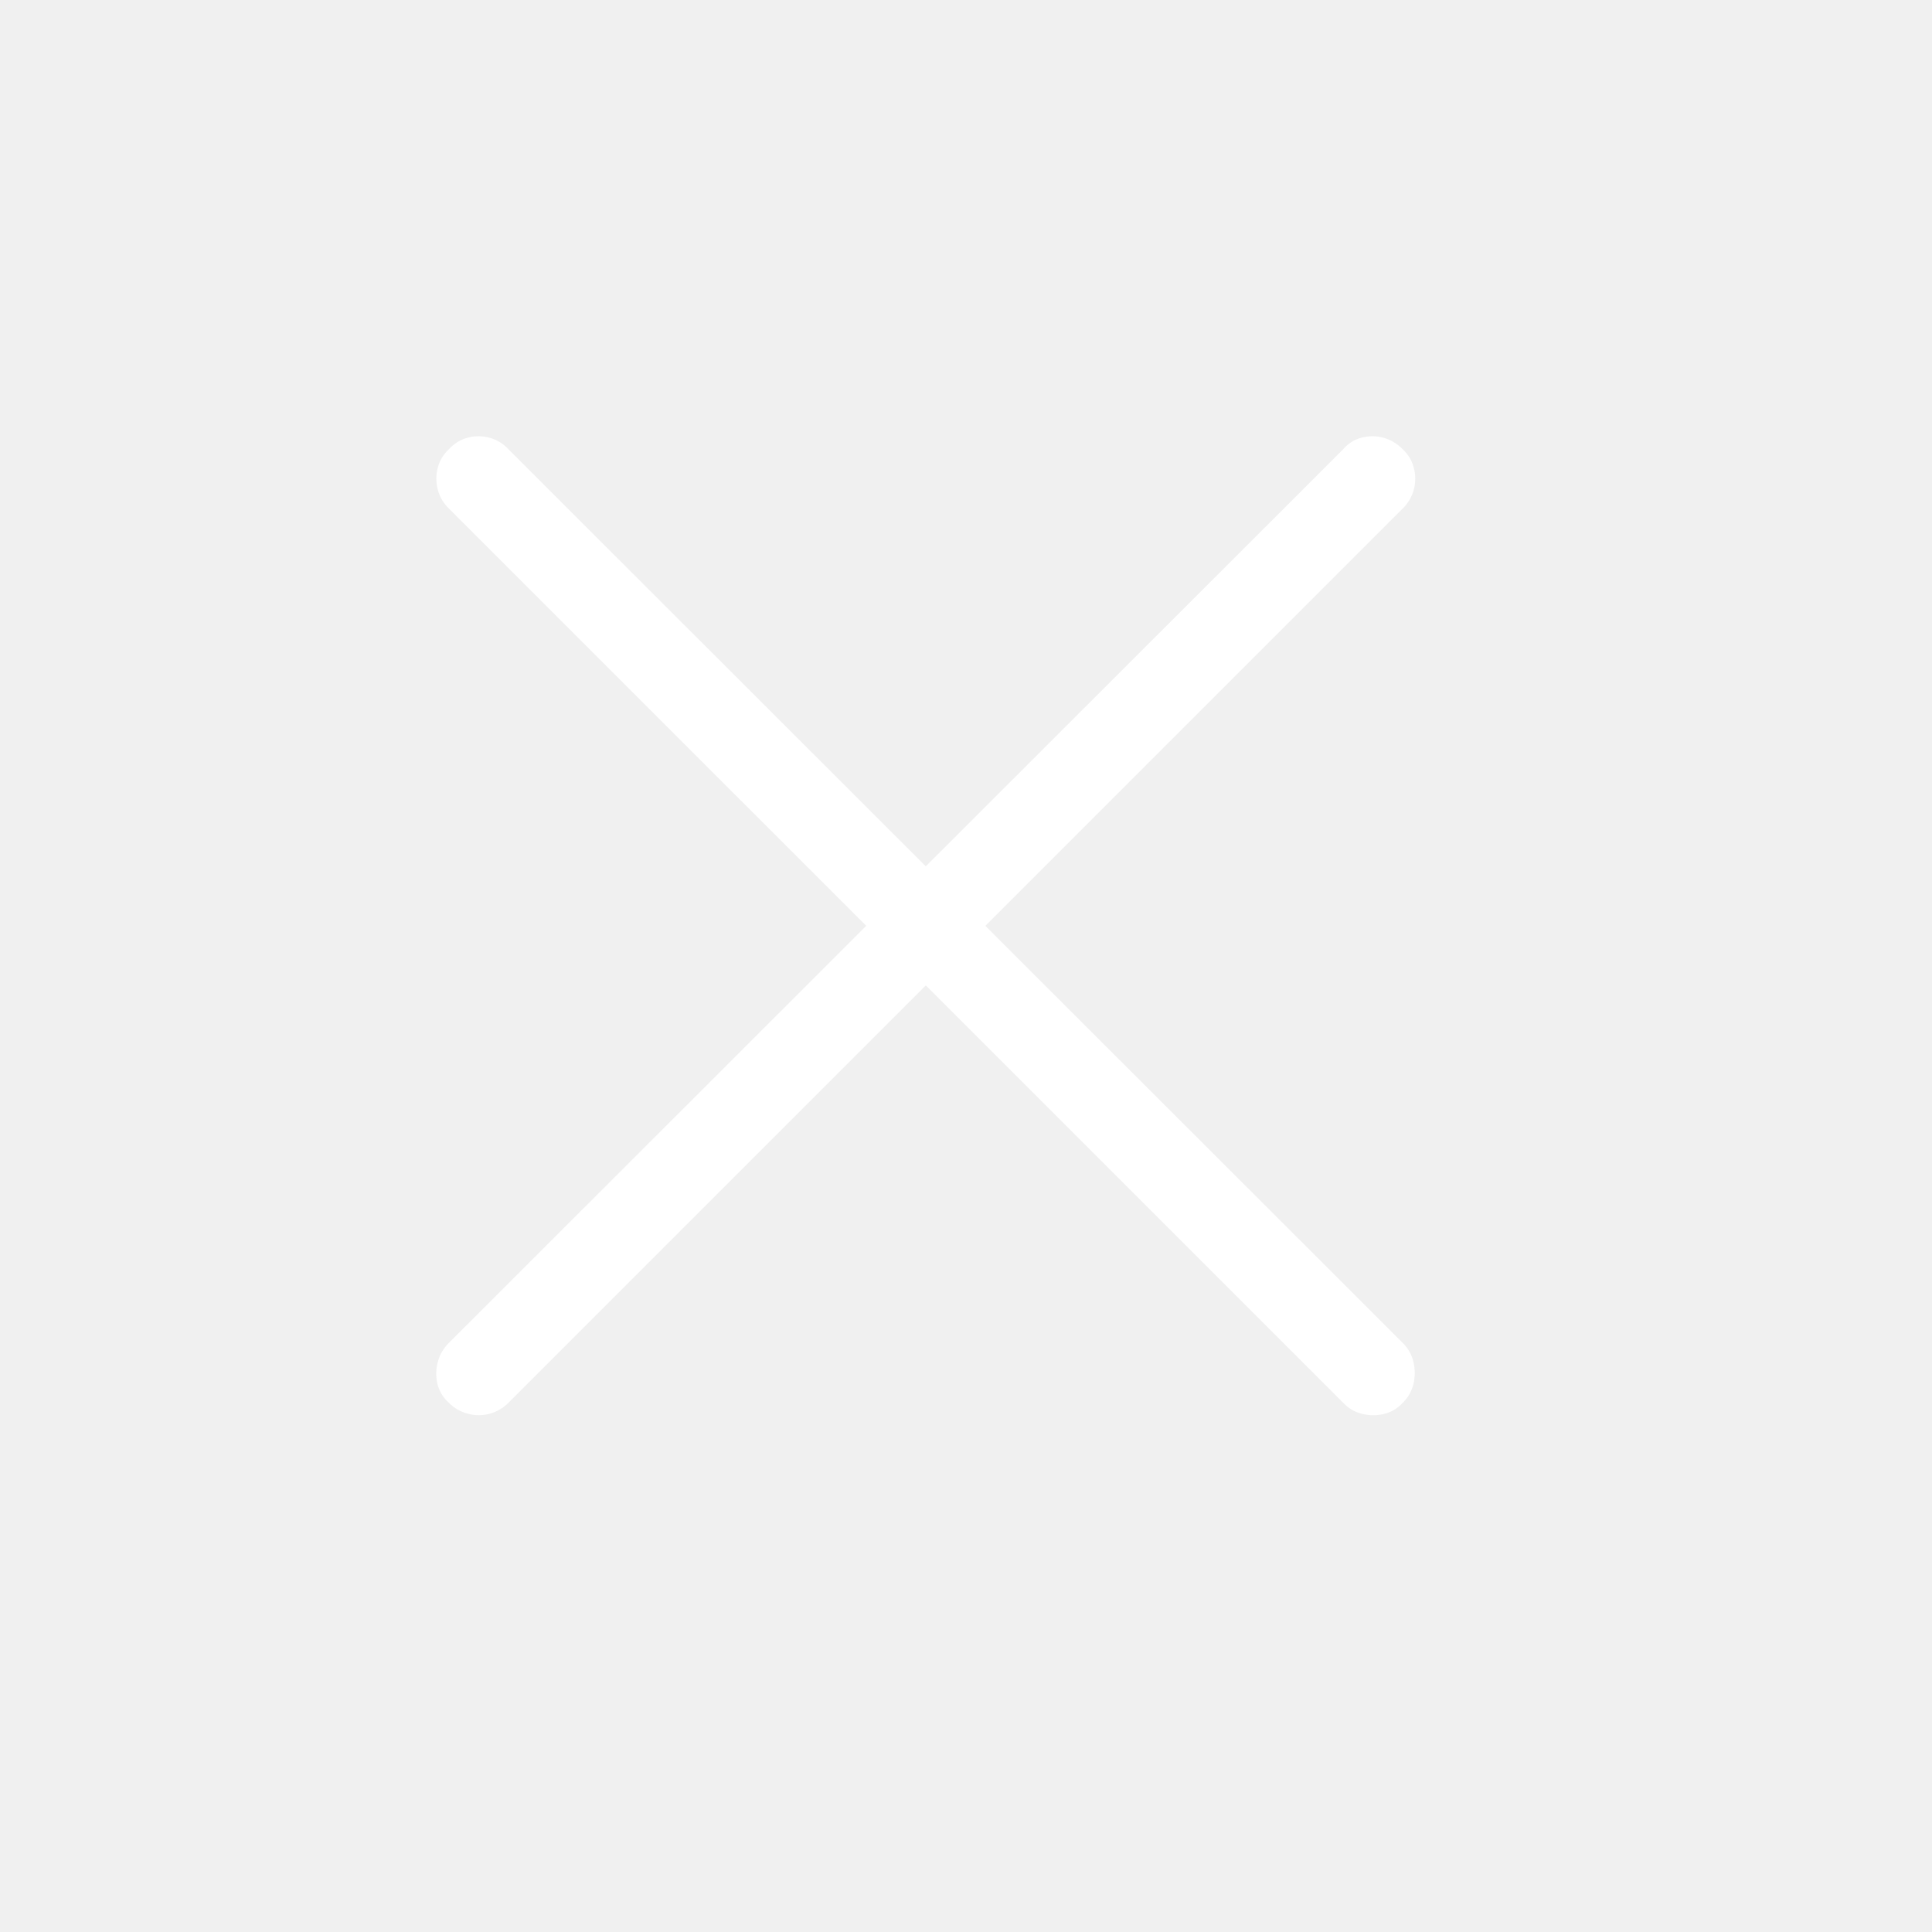
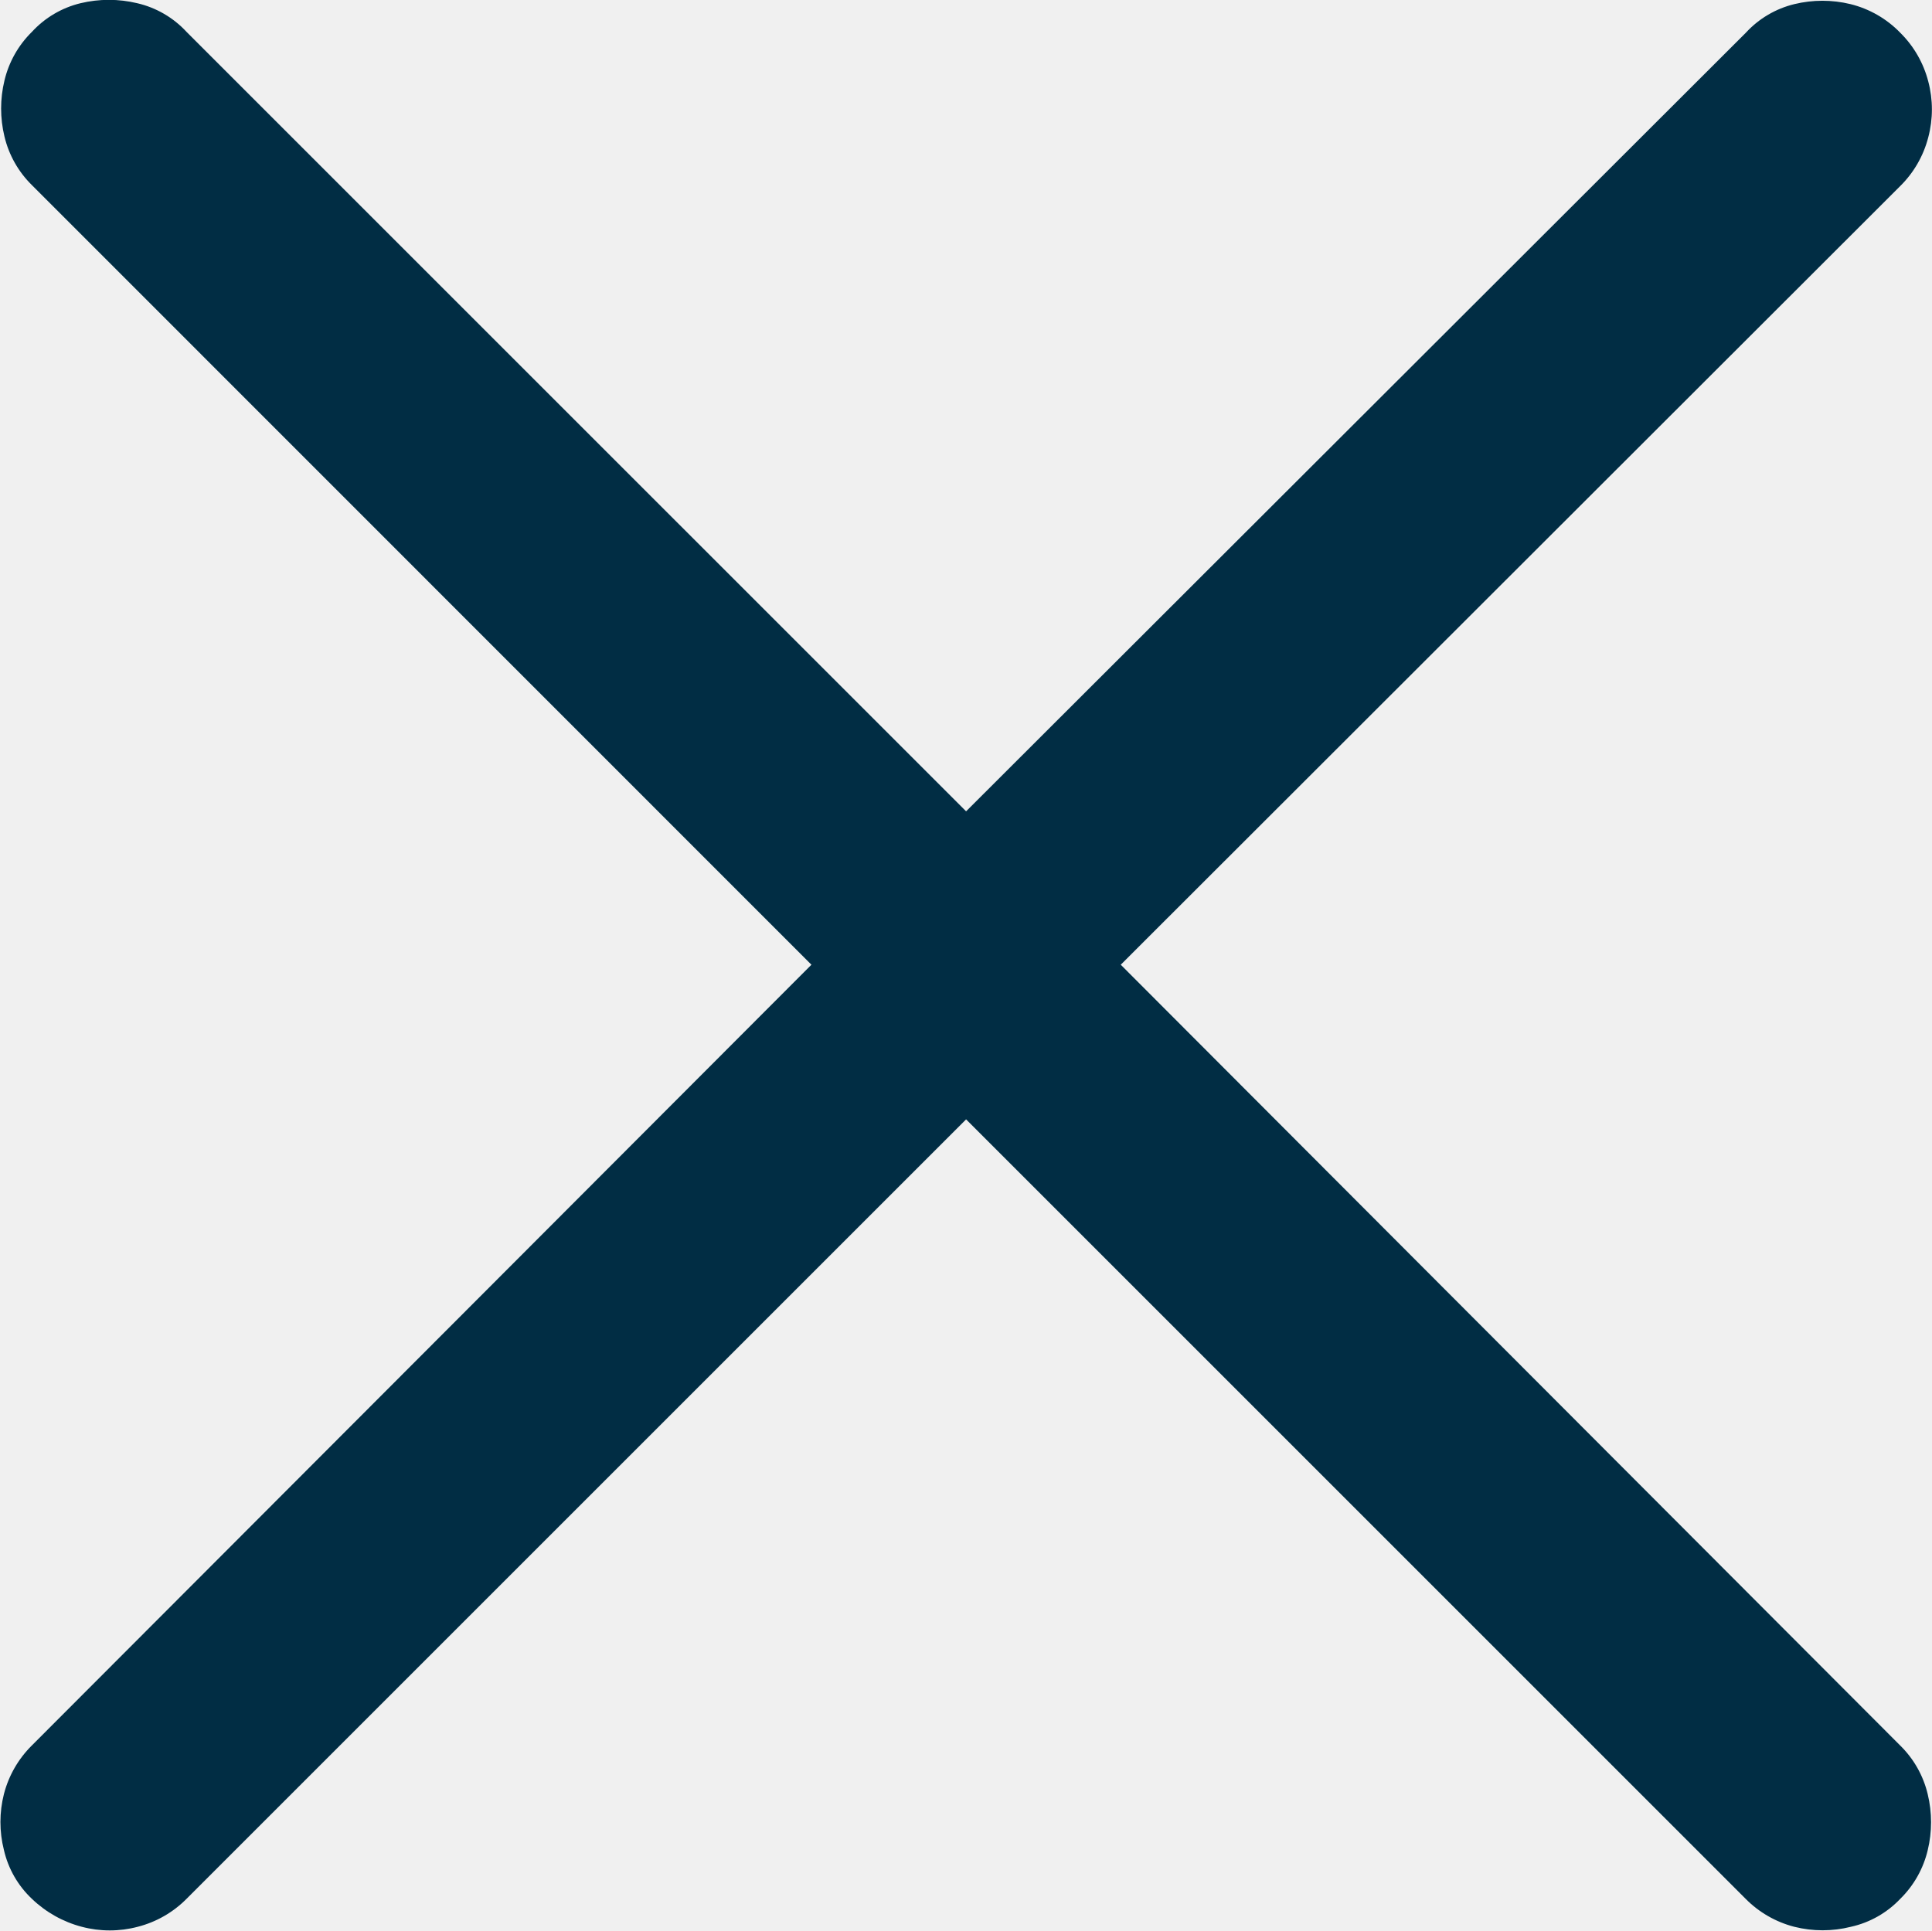
- <svg xmlns="http://www.w3.org/2000/svg" xmlns:xlink="http://www.w3.org/1999/xlink" width="24" height="24" viewBox="0 0 24 24">
-   <defs>
-     <symbol id="icon_guide" data-name="icon guide" viewBox="0 0 24 24">
-       <g style="opacity: 0">
-         <path d="M23,1V23H1V1H23m1-1H0V24H24V0Z" style="fill: #f40005" />
-       </g>
-     </symbol>
-   </defs>
-   <g id="Layer_2" data-name="Layer 2">
-     <g id="art">
-       <g>
-         <use width="24" height="24" xlink:href="#icon_guide" />
-         <path d="M16.684,5.582a.445.445,0,0,1,.23-.145.526.526,0,0,1,.27,0,.535.535,0,0,1,.242.145.467.467,0,0,1,.137.23.524.524,0,0,1,0,.27.512.512,0,0,1-.137.234L6.317,17.425a.518.518,0,0,1-.504.137.509.509,0,0,1-.238-.137.453.453,0,0,1-.141-.234.55.55,0,0,1,.004-.27.509.509,0,0,1,.137-.238Zm-11.246.5a.526.526,0,0,1,0-.27.461.461,0,0,1,.137-.23.484.484,0,0,1,.234-.145.526.526,0,0,1,.27,0,.492.492,0,0,1,.238.145L17.426,16.683a.486.486,0,0,1,.133.238.599.599,0,0,1,0,.27.48.48,0,0,1-.133.234.456.456,0,0,1-.238.141.575.575,0,0,1-.273-.004.468.468,0,0,1-.23-.137L5.575,6.316A.505.505,0,0,1,5.438,6.082Z" style="fill: #fff" />
-       </g>
-     </g>
-   </g>
+ <svg xmlns="http://www.w3.org/2000/svg" id="close" width="10.843" height="10.838" viewBox="0 0 10.843 10.838">
+   <path id="Path_703" data-name="Path 703" d="M-5.168.314a.638.638,0,0,0,.28.157.613.613,0,0,0,.314,0A.592.592,0,0,0-4.3.314L.075-4.061,4.45.314a.592.592,0,0,0,.273.157.652.652,0,0,0,.318,0A.544.544,0,0,0,5.318.314.566.566,0,0,0,5.472.041a.667.667,0,0,0,0-.314.566.566,0,0,0-.154-.273L.943-4.929,5.318-9.3a.592.592,0,0,0,.157-.273.613.613,0,0,0,0-.314.592.592,0,0,0-.157-.273.584.584,0,0,0-.28-.161.667.667,0,0,0-.314,0,.544.544,0,0,0-.273.161L.075-5.79-4.3-10.165a.544.544,0,0,0-.277-.161.681.681,0,0,0-.318,0,.544.544,0,0,0-.273.161.566.566,0,0,0-.154.273.667.667,0,0,0,0,.314.566.566,0,0,0,.154.273L-.793-4.929-5.168-.547a.592.592,0,0,0-.157.273.639.639,0,0,0,0,.314A.544.544,0,0,0-5.168.314Z" transform="translate(5.347 10.344)" fill="#012d44" />
</svg>
